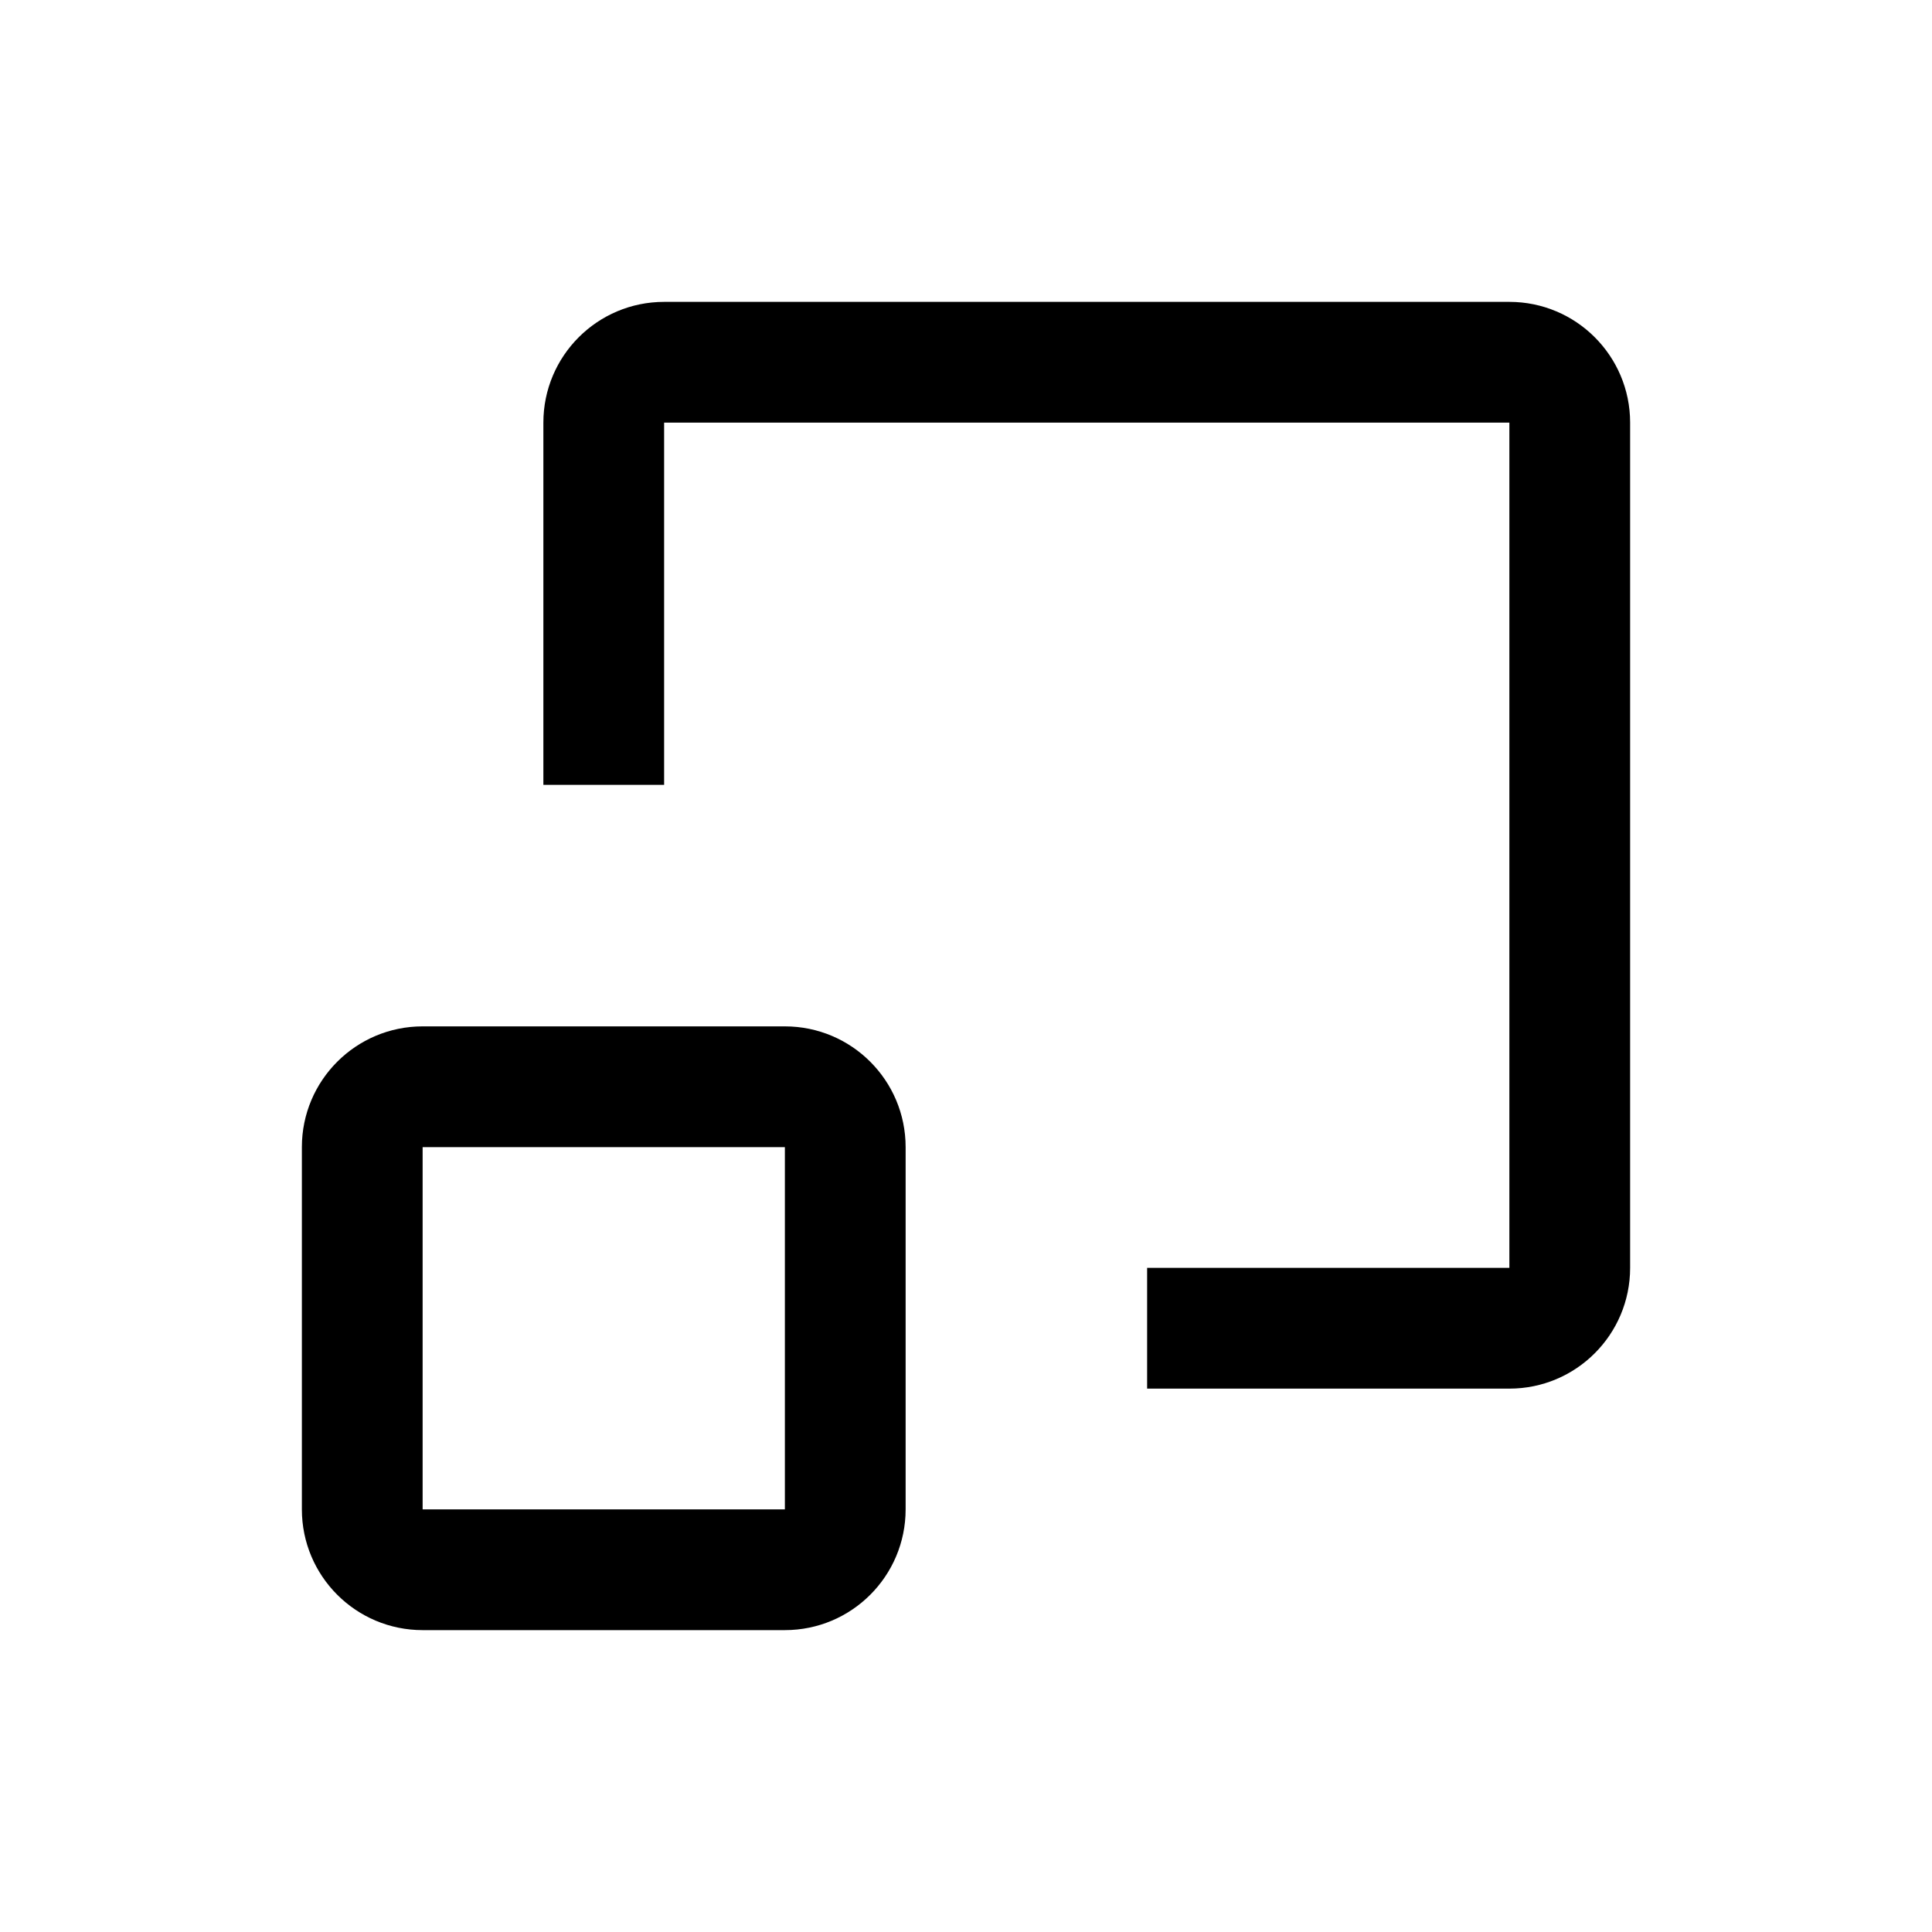
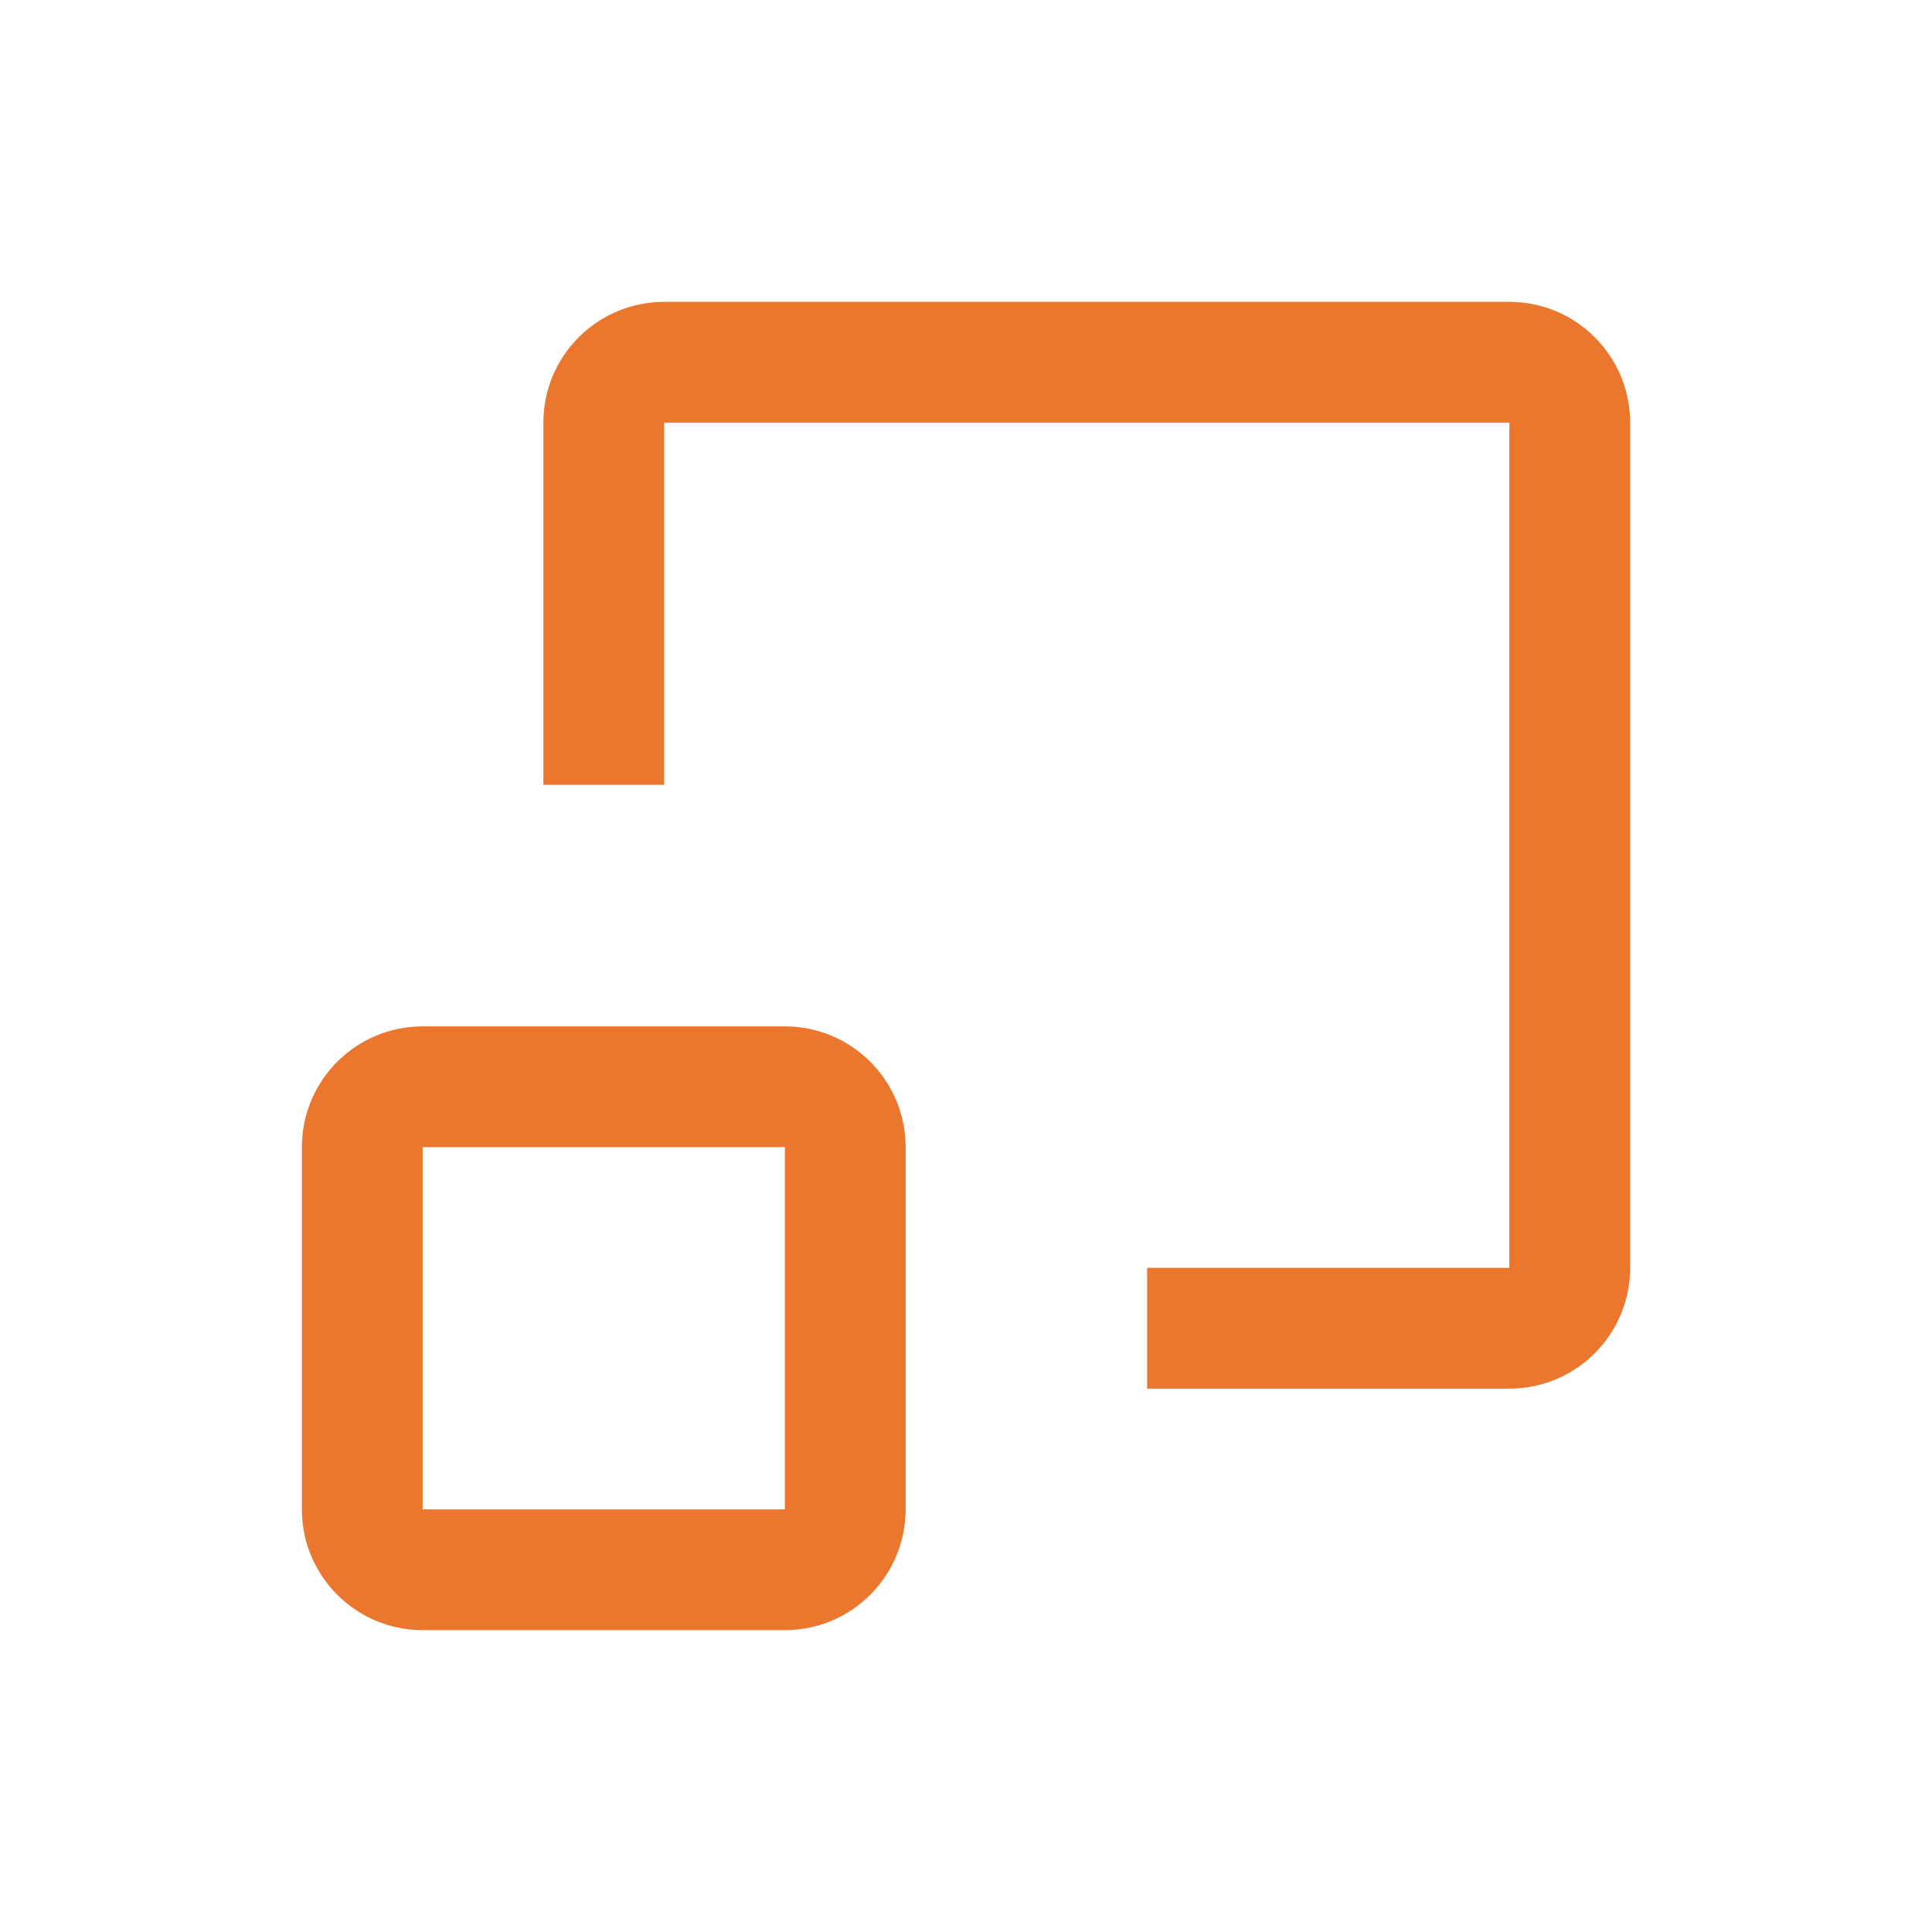
<svg xmlns="http://www.w3.org/2000/svg" id="icon" viewBox="0 0 32 32">
  <defs>
    <style>.cls-1{fill:none;}</style>
  </defs>
-   <path d="M13,17H7a2,2,0,0,0-2,2v6a2,2,0,0,0,2,2h6a2,2,0,0,0,2-2V19A2,2,0,0,0,13,17ZM7,25V19h6v6Z" />
-   <path d="M19,21v2h6a2,2,0,0,0,2-2V7a2,2,0,0,0-2-2H11A2,2,0,0,0,9,7v6h2V7H25V21" />
+   <path fill="#EB772F" d="M13,17H7a2,2,0,0,0-2,2v6a2,2,0,0,0,2,2h6a2,2,0,0,0,2-2V19A2,2,0,0,0,13,17ZM7,25V19h6v6Z" />
+   <path fill="#EB772F" d="M19,21v2h6a2,2,0,0,0,2-2V7a2,2,0,0,0-2-2H11A2,2,0,0,0,9,7v6h2V7H25V21" />
  <rect id="_Transparent_Rectangle_" data-name="&lt;Transparent Rectangle&gt;" class="cls-1" width="32" height="32" />
</svg>
